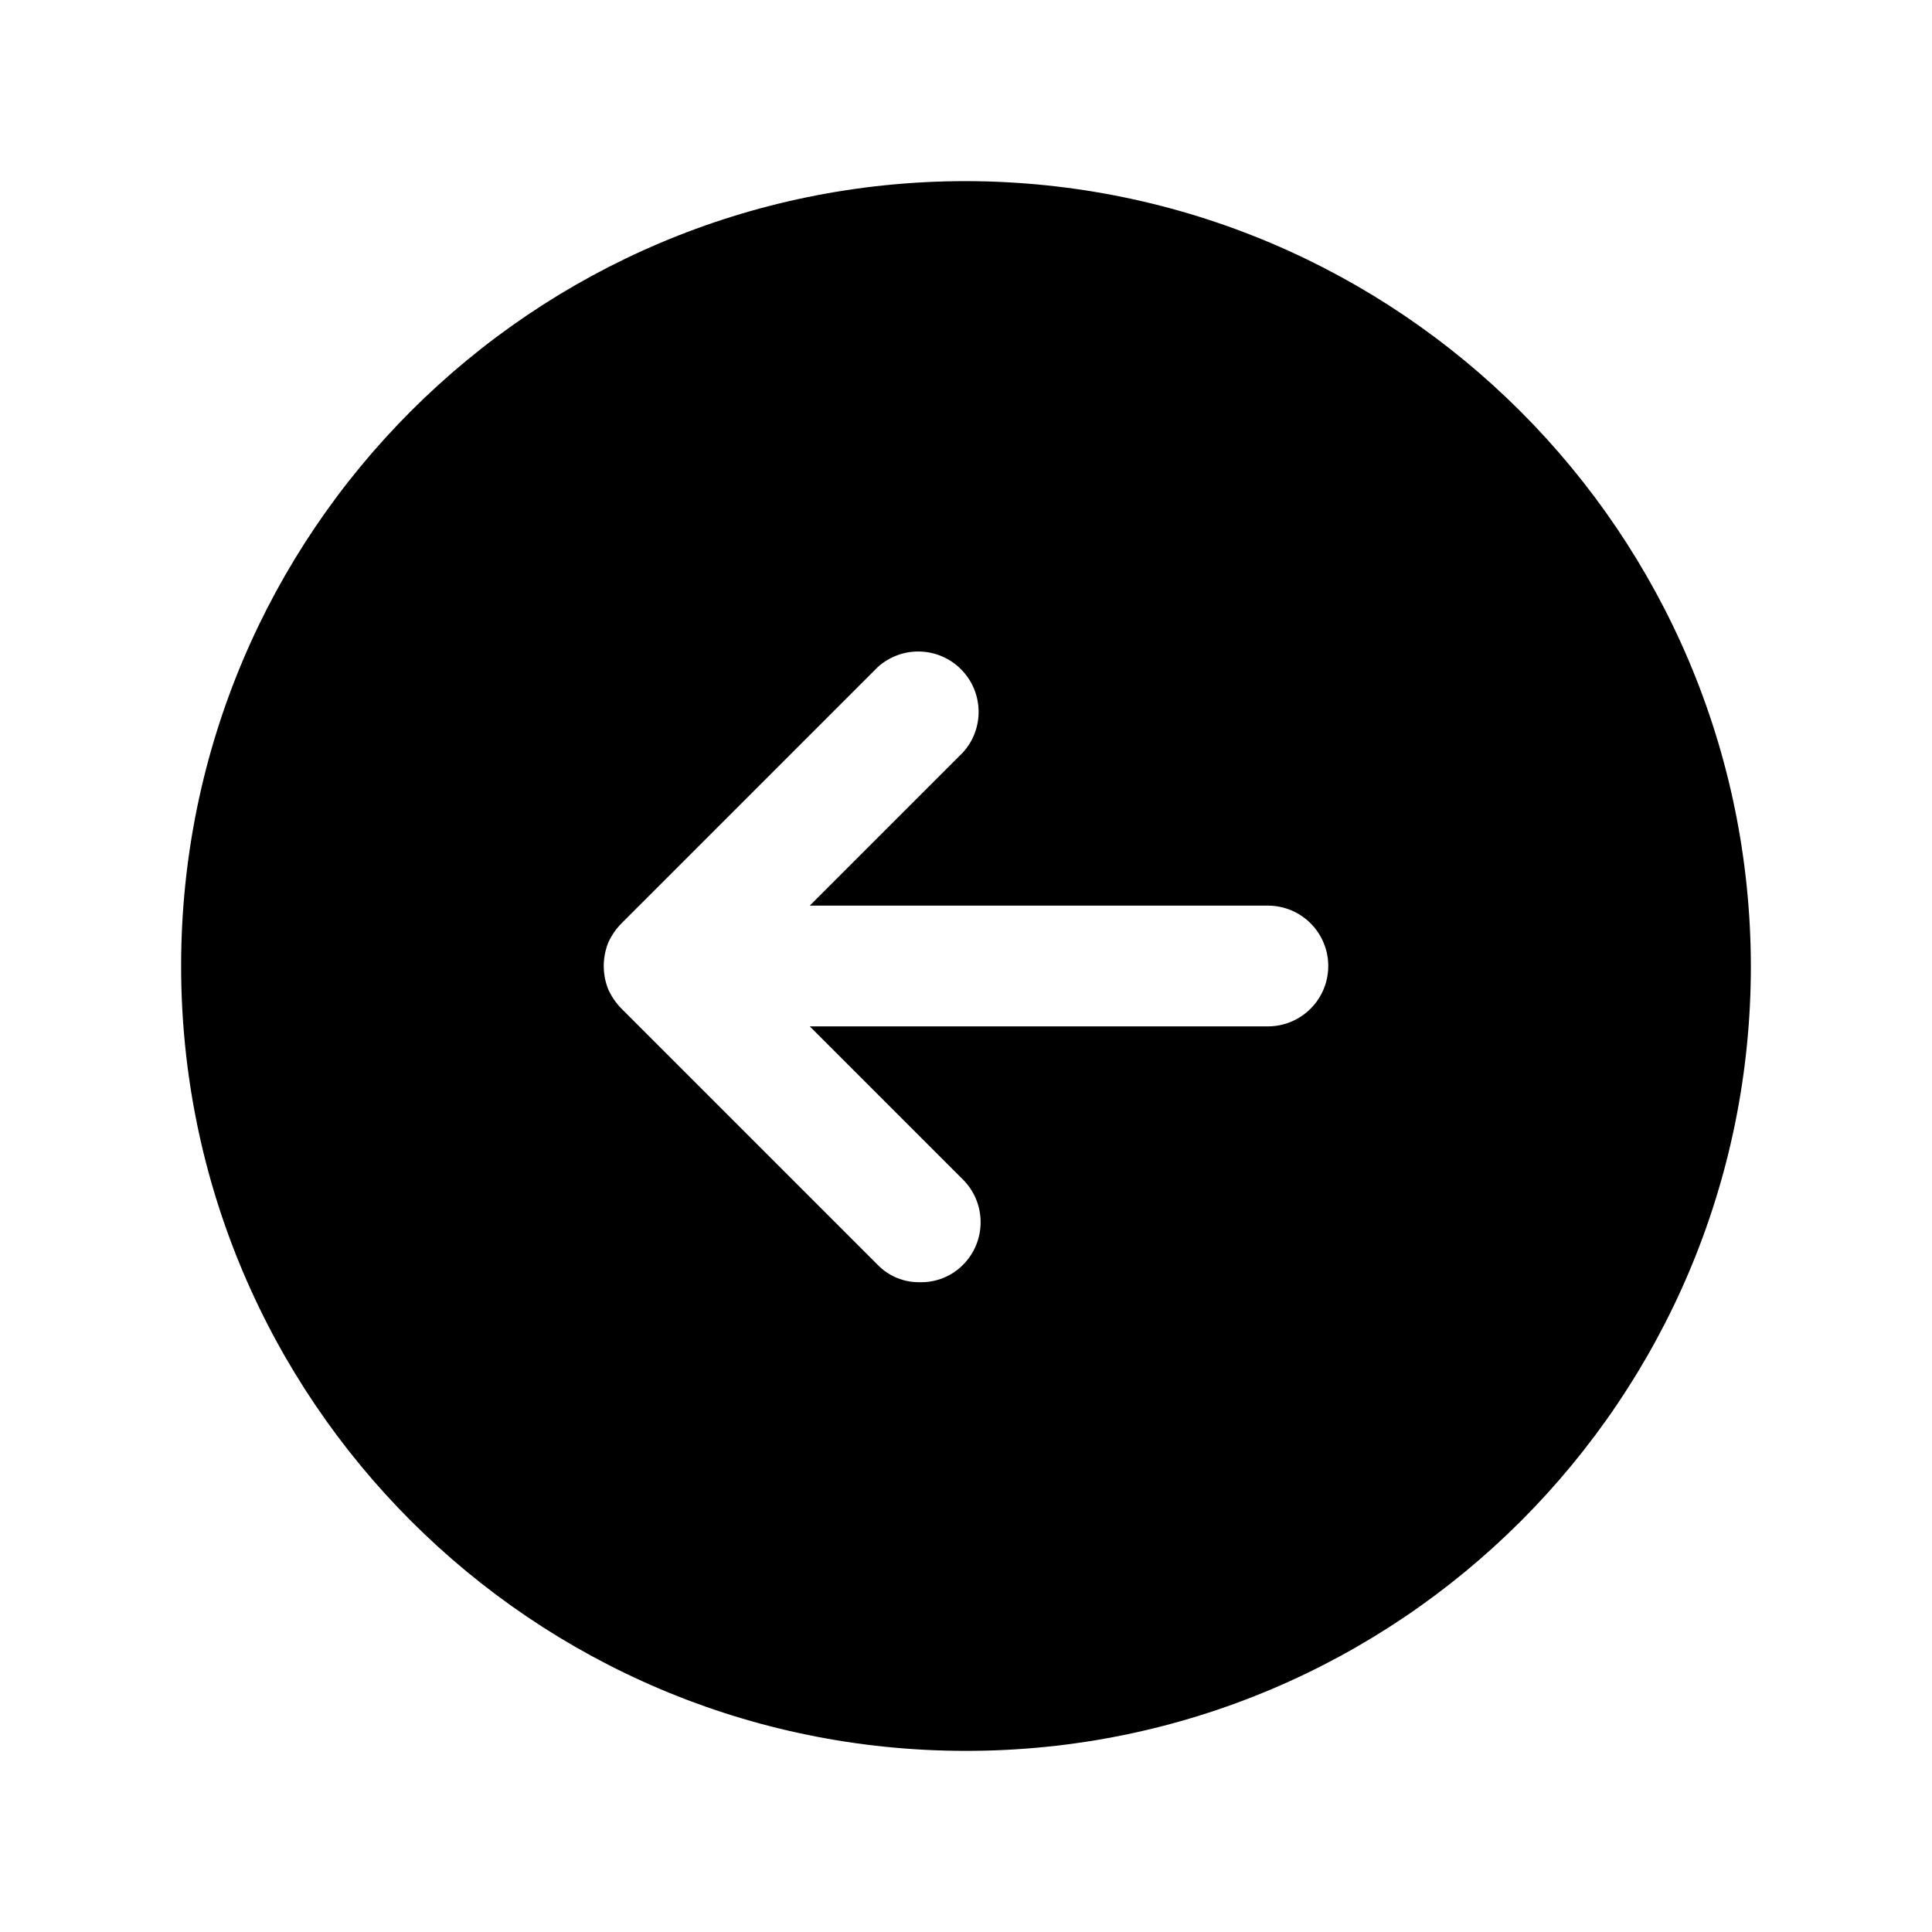
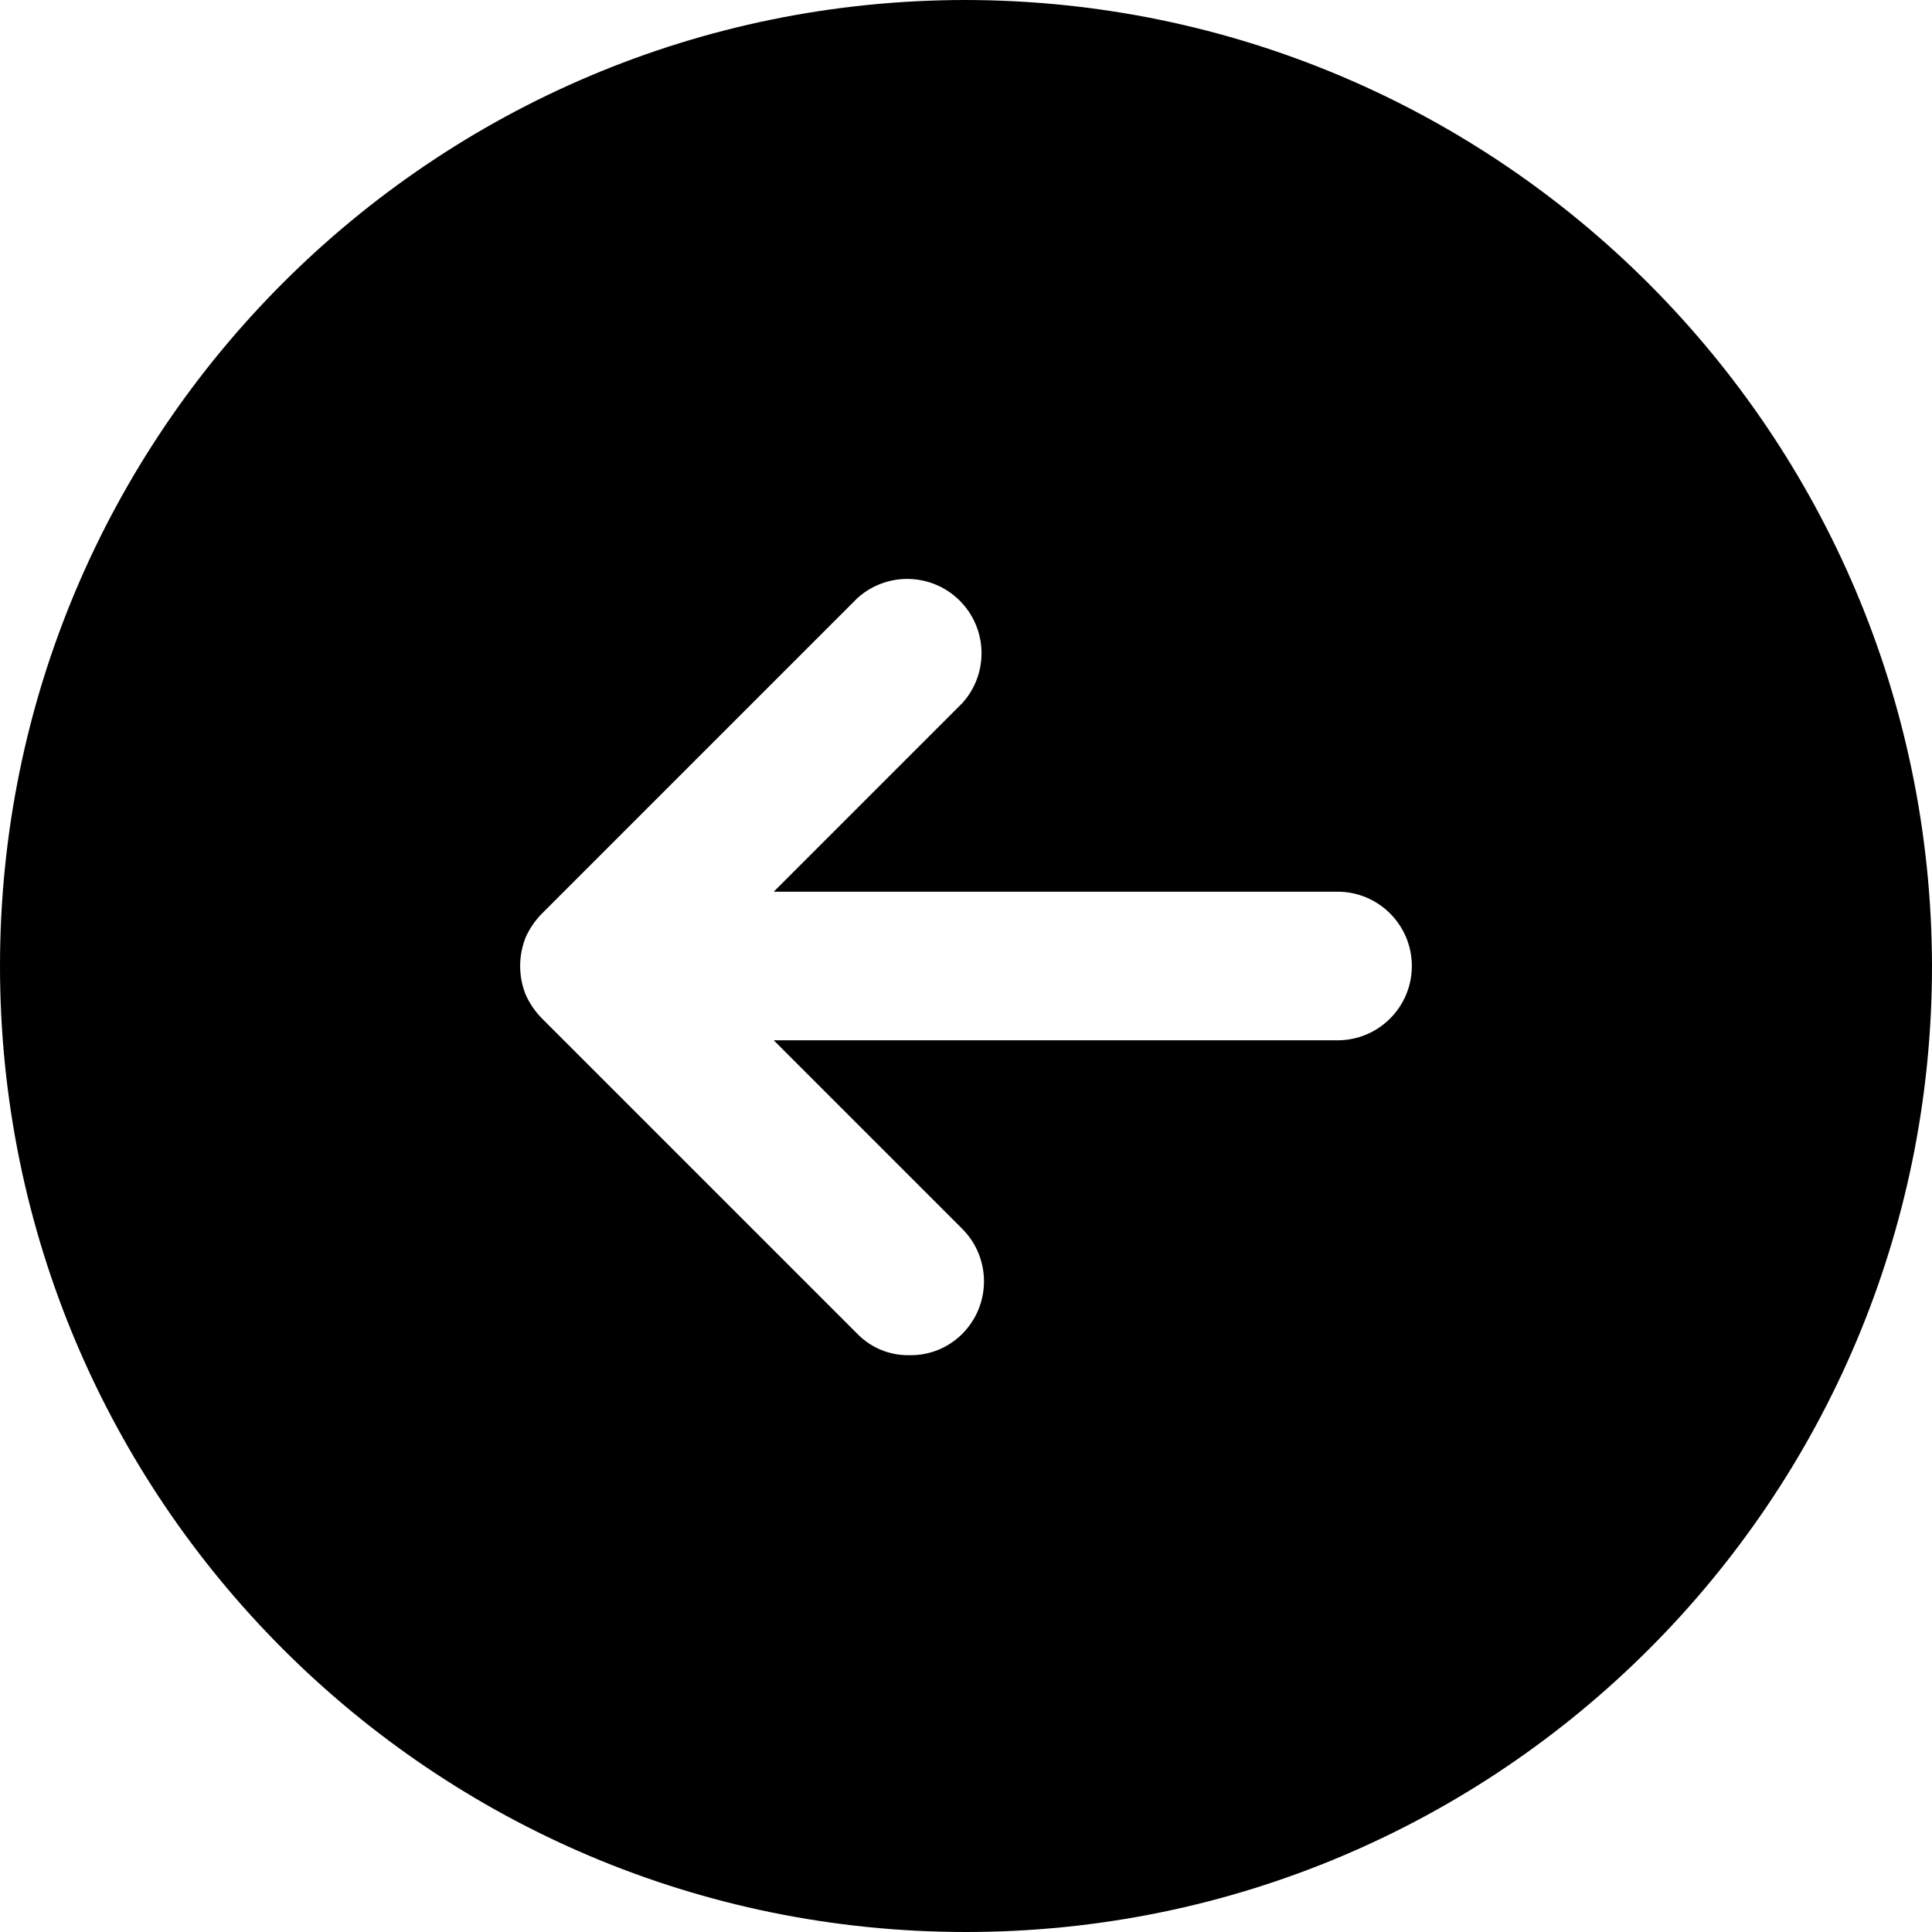
- <svg xmlns="http://www.w3.org/2000/svg" viewBox="0 0 256 256">
+ <svg xmlns="http://www.w3.org/2000/svg" viewBox="24 24 208 208">
  <rect width="256" height="256" fill="none" />
  <path d="M128,24A104,104,0,1,0,232,128,104.2,104.2,0,0,0,128,24Zm40,112H107.3l20.3,20.3a8,8,0,0,1,0,11.3,7.8,7.8,0,0,1-5.7,2.3,7.6,7.6,0,0,1-5.6-2.3L82.4,133.7a8.7,8.7,0,0,1-1.8-2.6,8.3,8.3,0,0,1,0-6.2,8.7,8.7,0,0,1,1.8-2.6l33.9-33.9a8,8,0,0,1,11.3,11.3L107.3,120H168a8,8,0,0,1,0,16Z" />
</svg>
